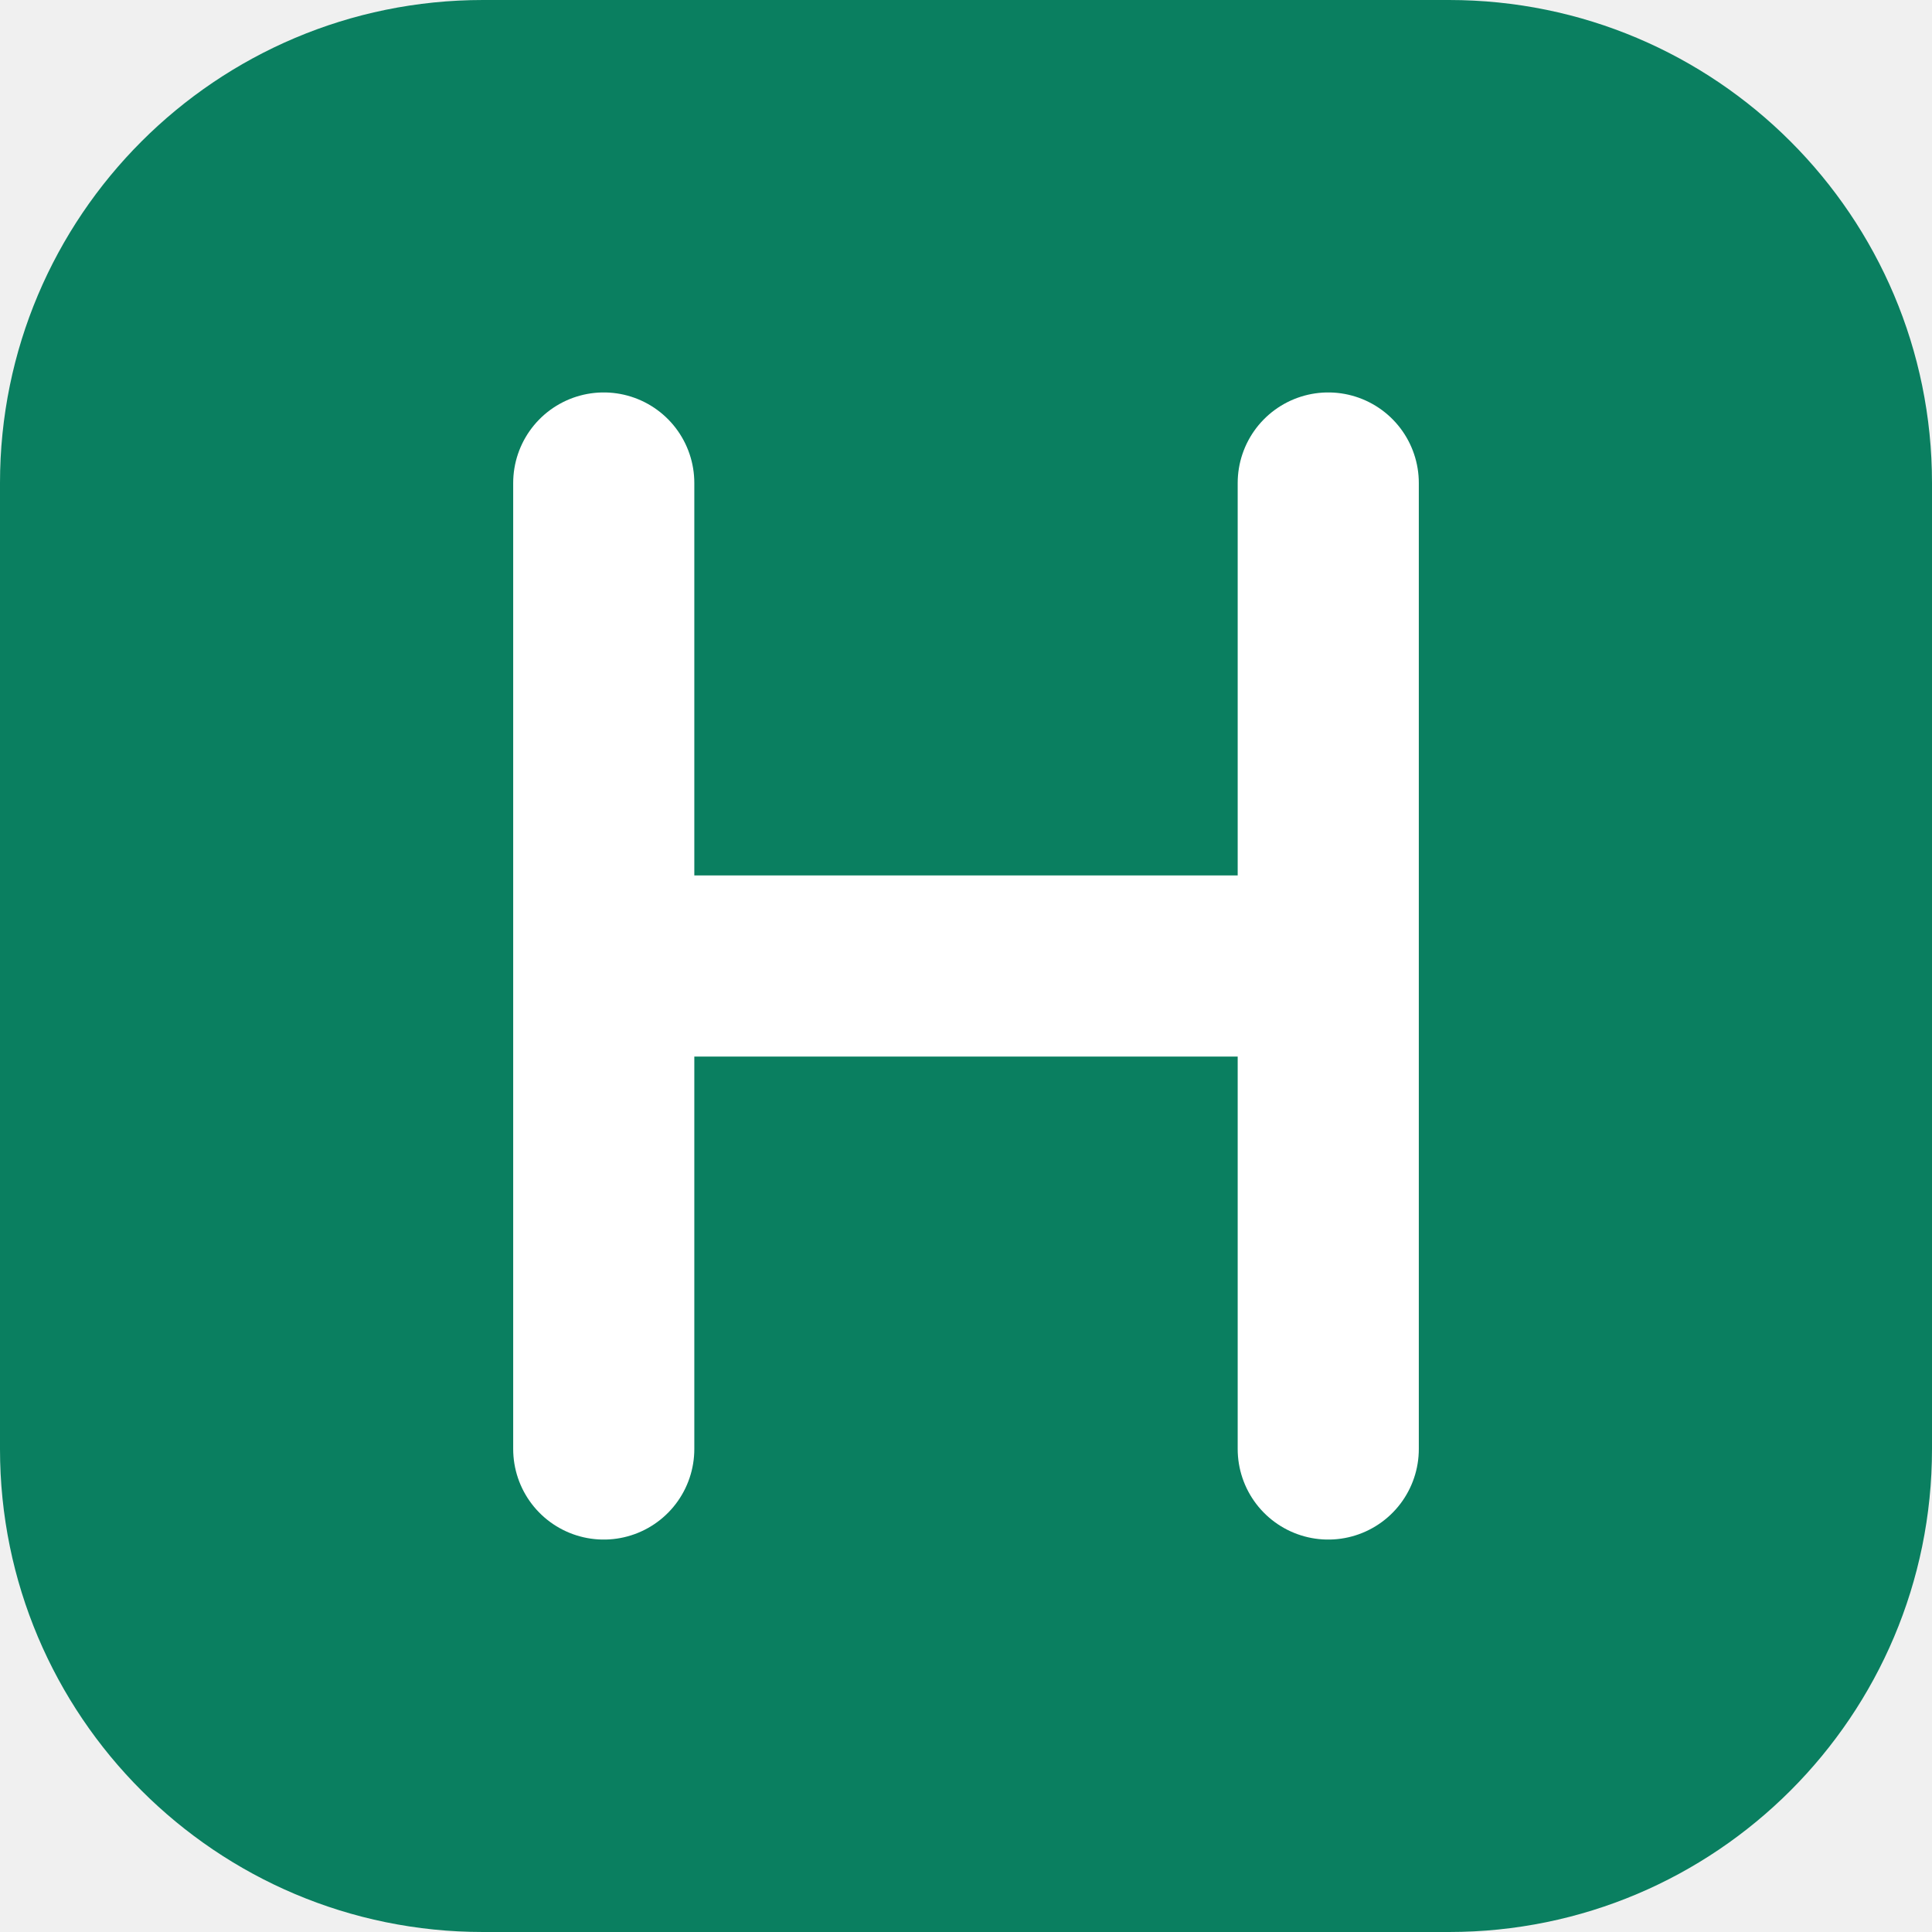
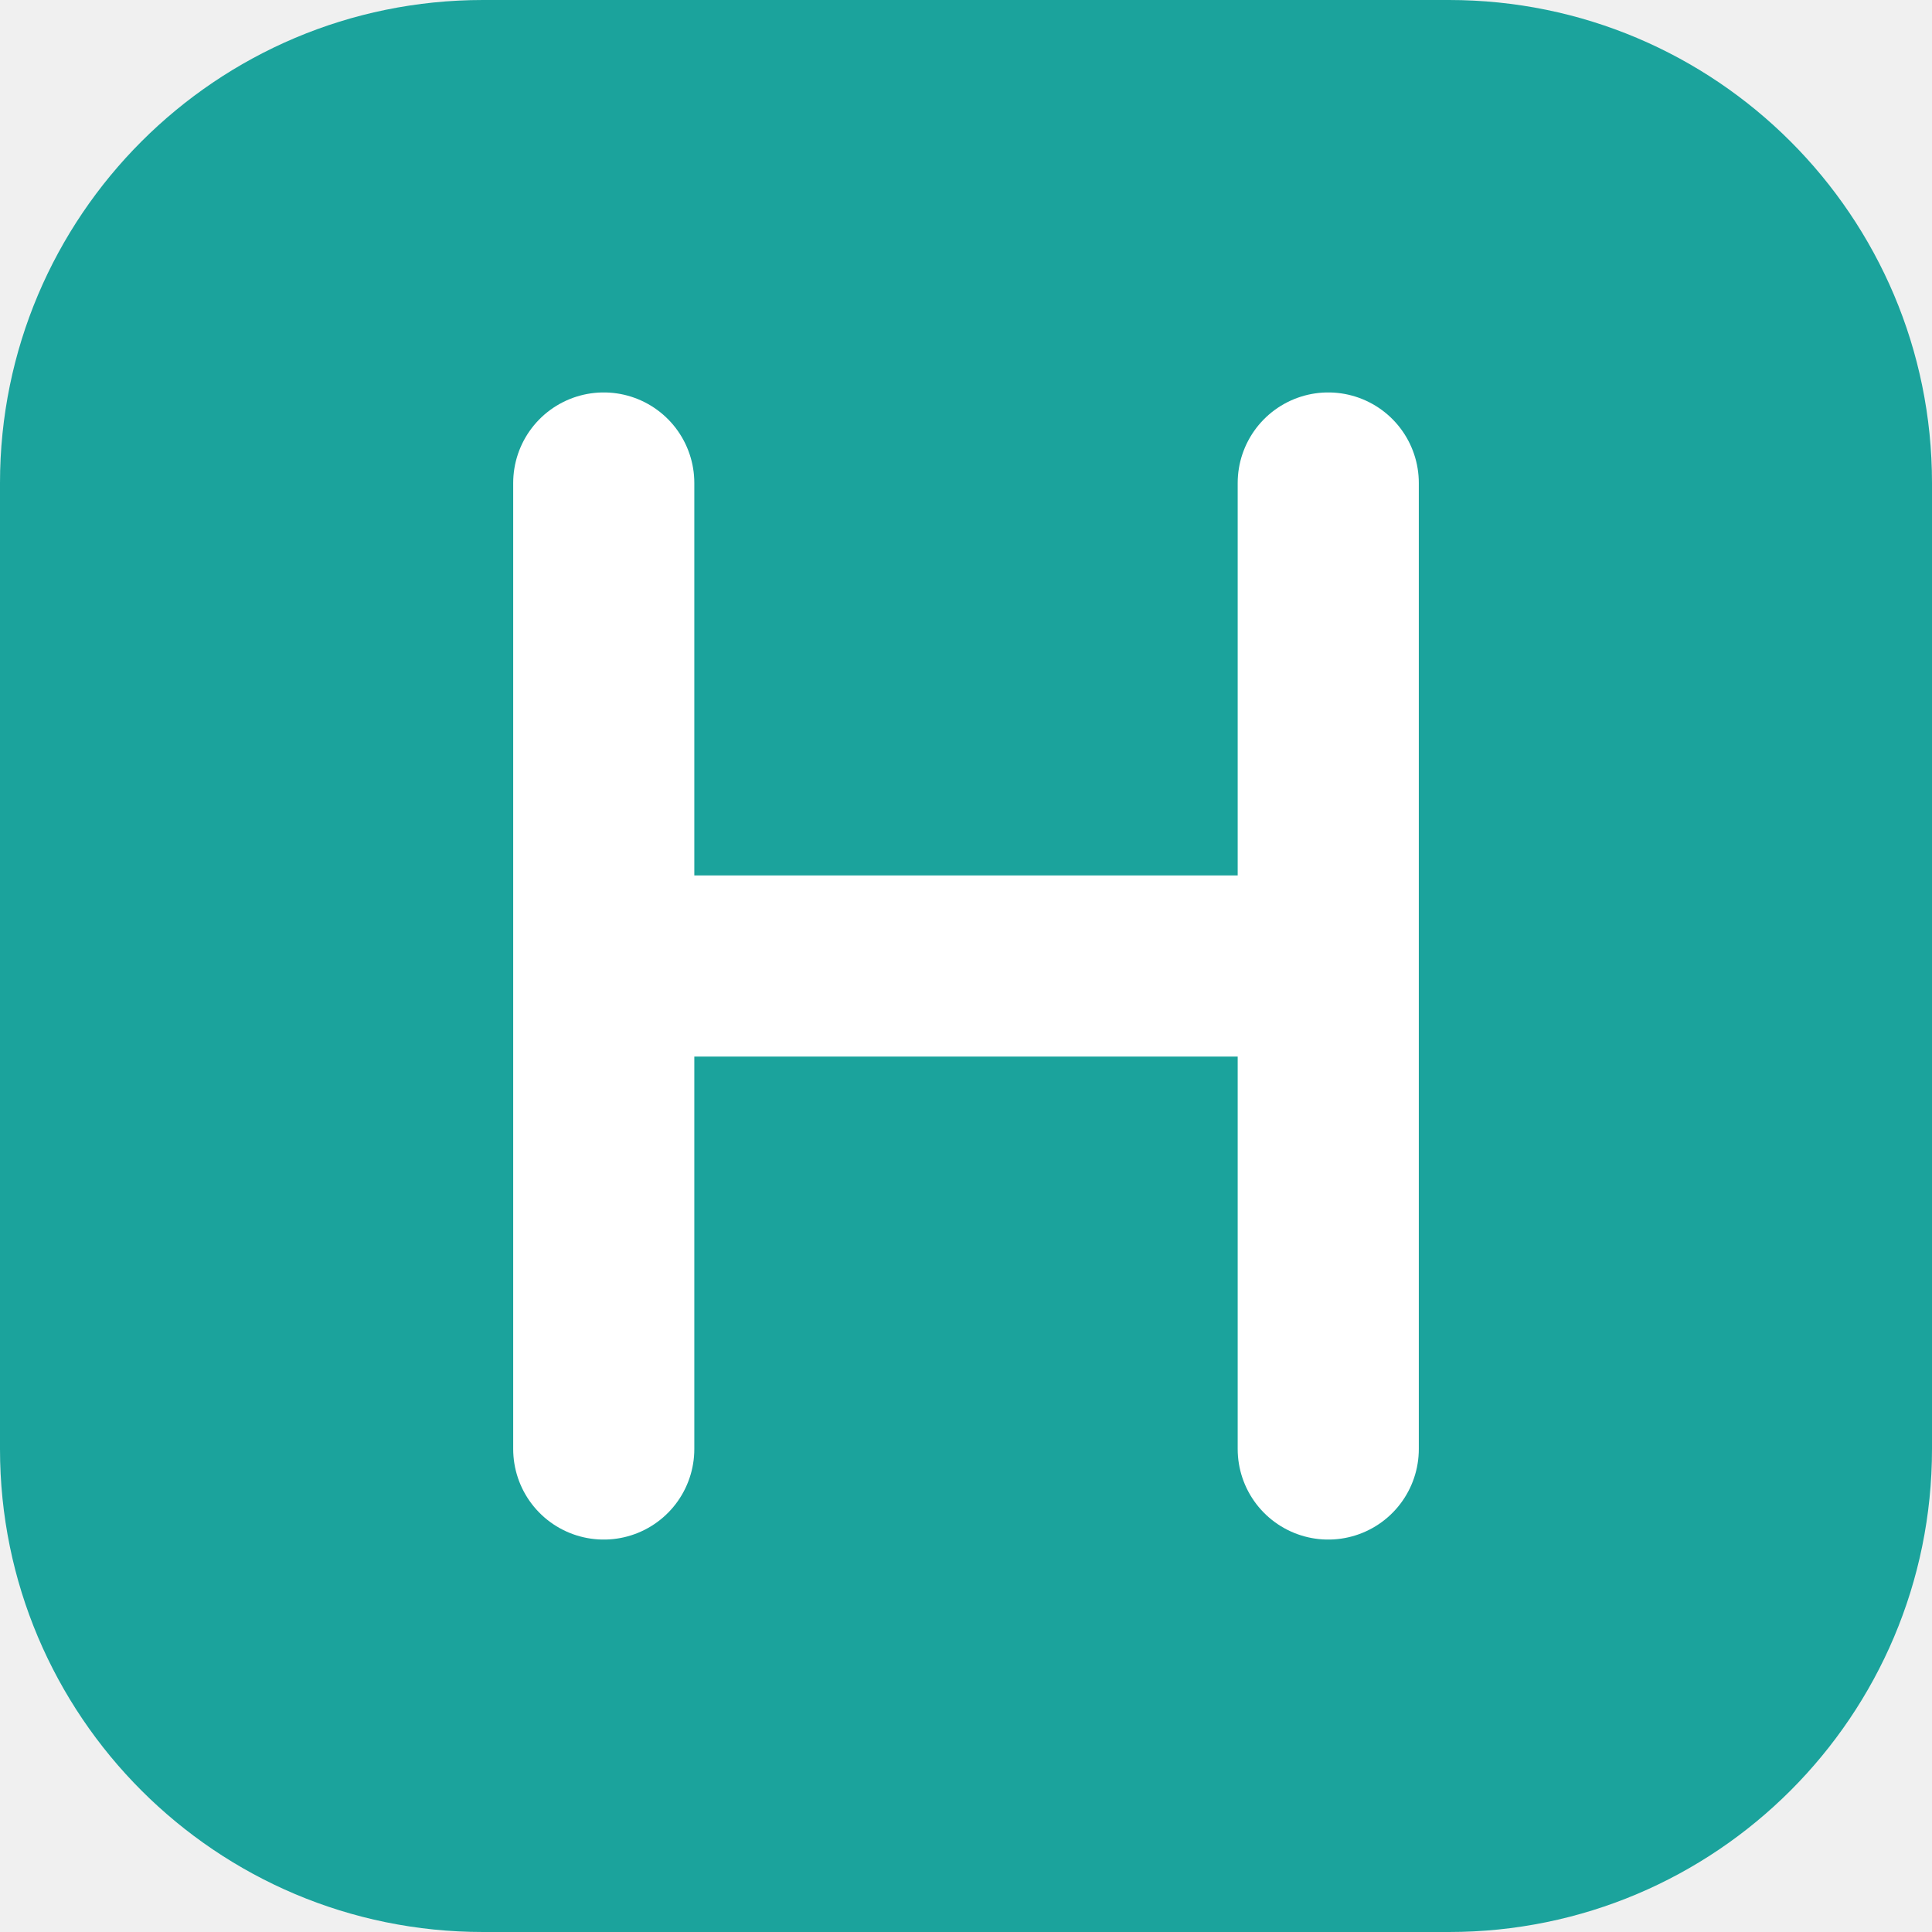
<svg xmlns="http://www.w3.org/2000/svg" viewBox="0 0 32 32" role="img" aria-label="HarmoFin">
-   <rect width="32" height="32" rx="8" fill="#0a7f60" />
+   <rect width="32" height="32" rx="8" fill="#1ba39c" />
  <path d="M10 8v16M22 8v16M10 16h12" stroke="#ffffff" stroke-width="3" stroke-linecap="round" />
</svg>
